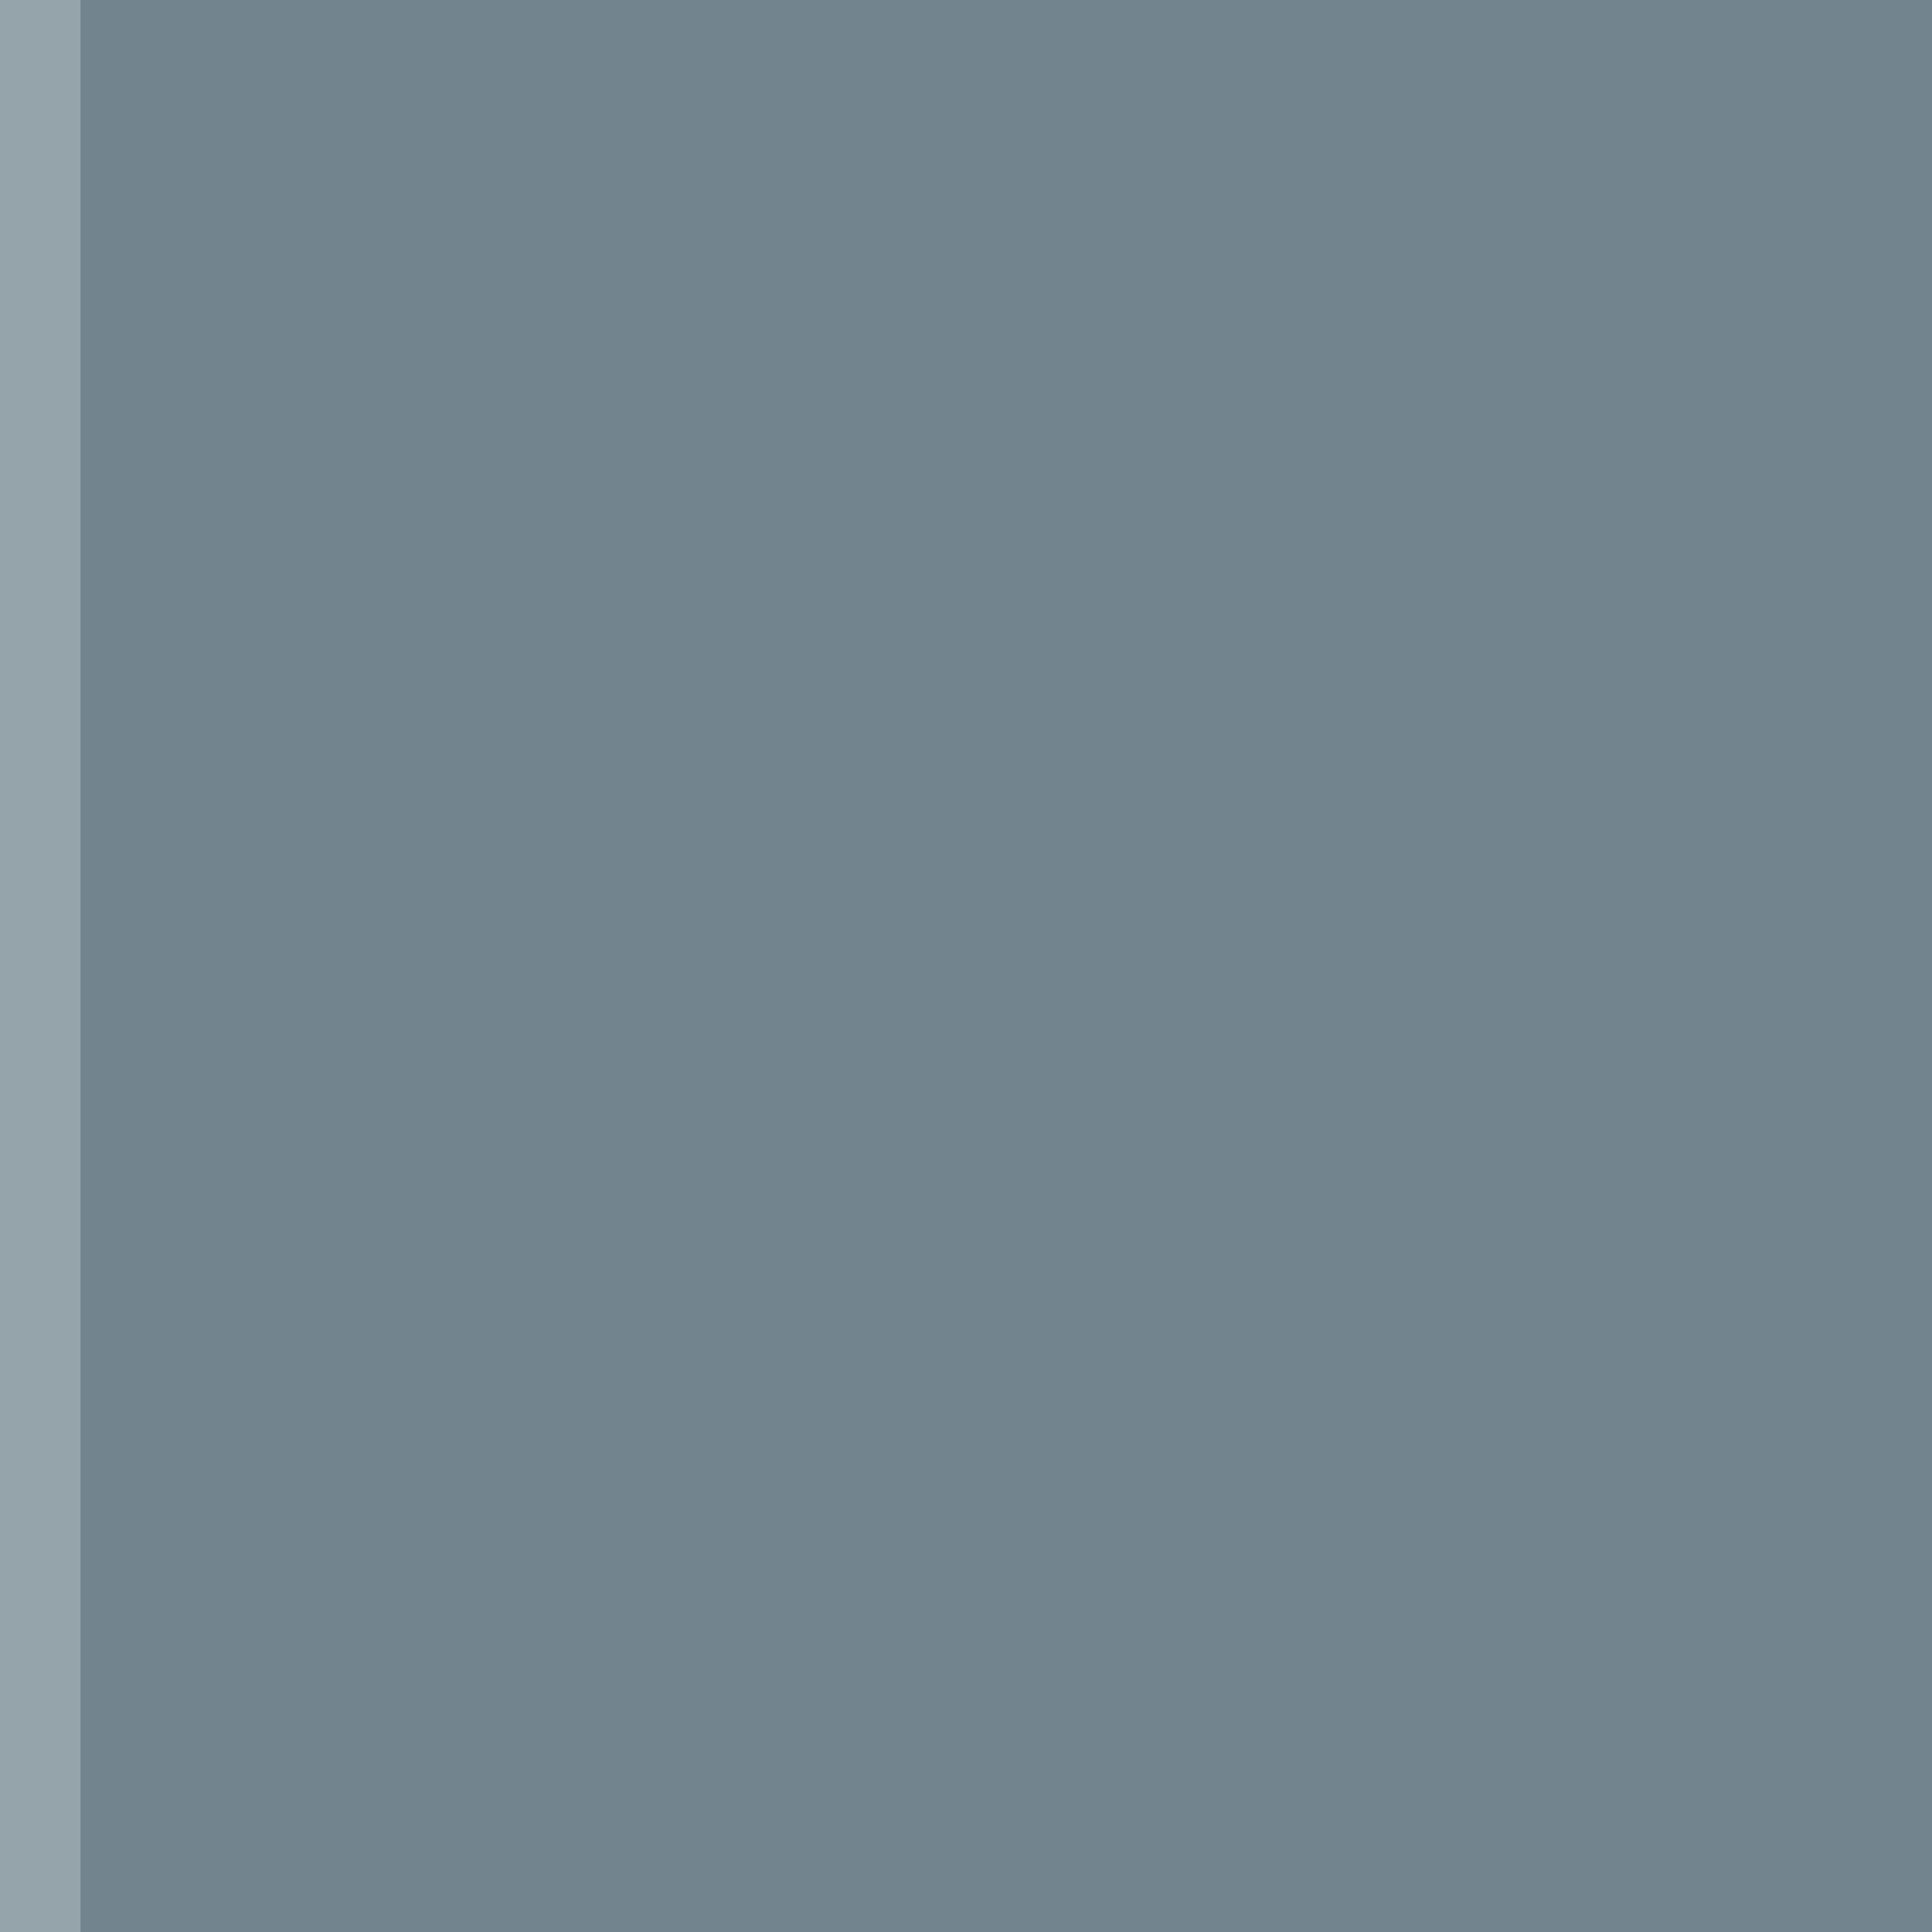
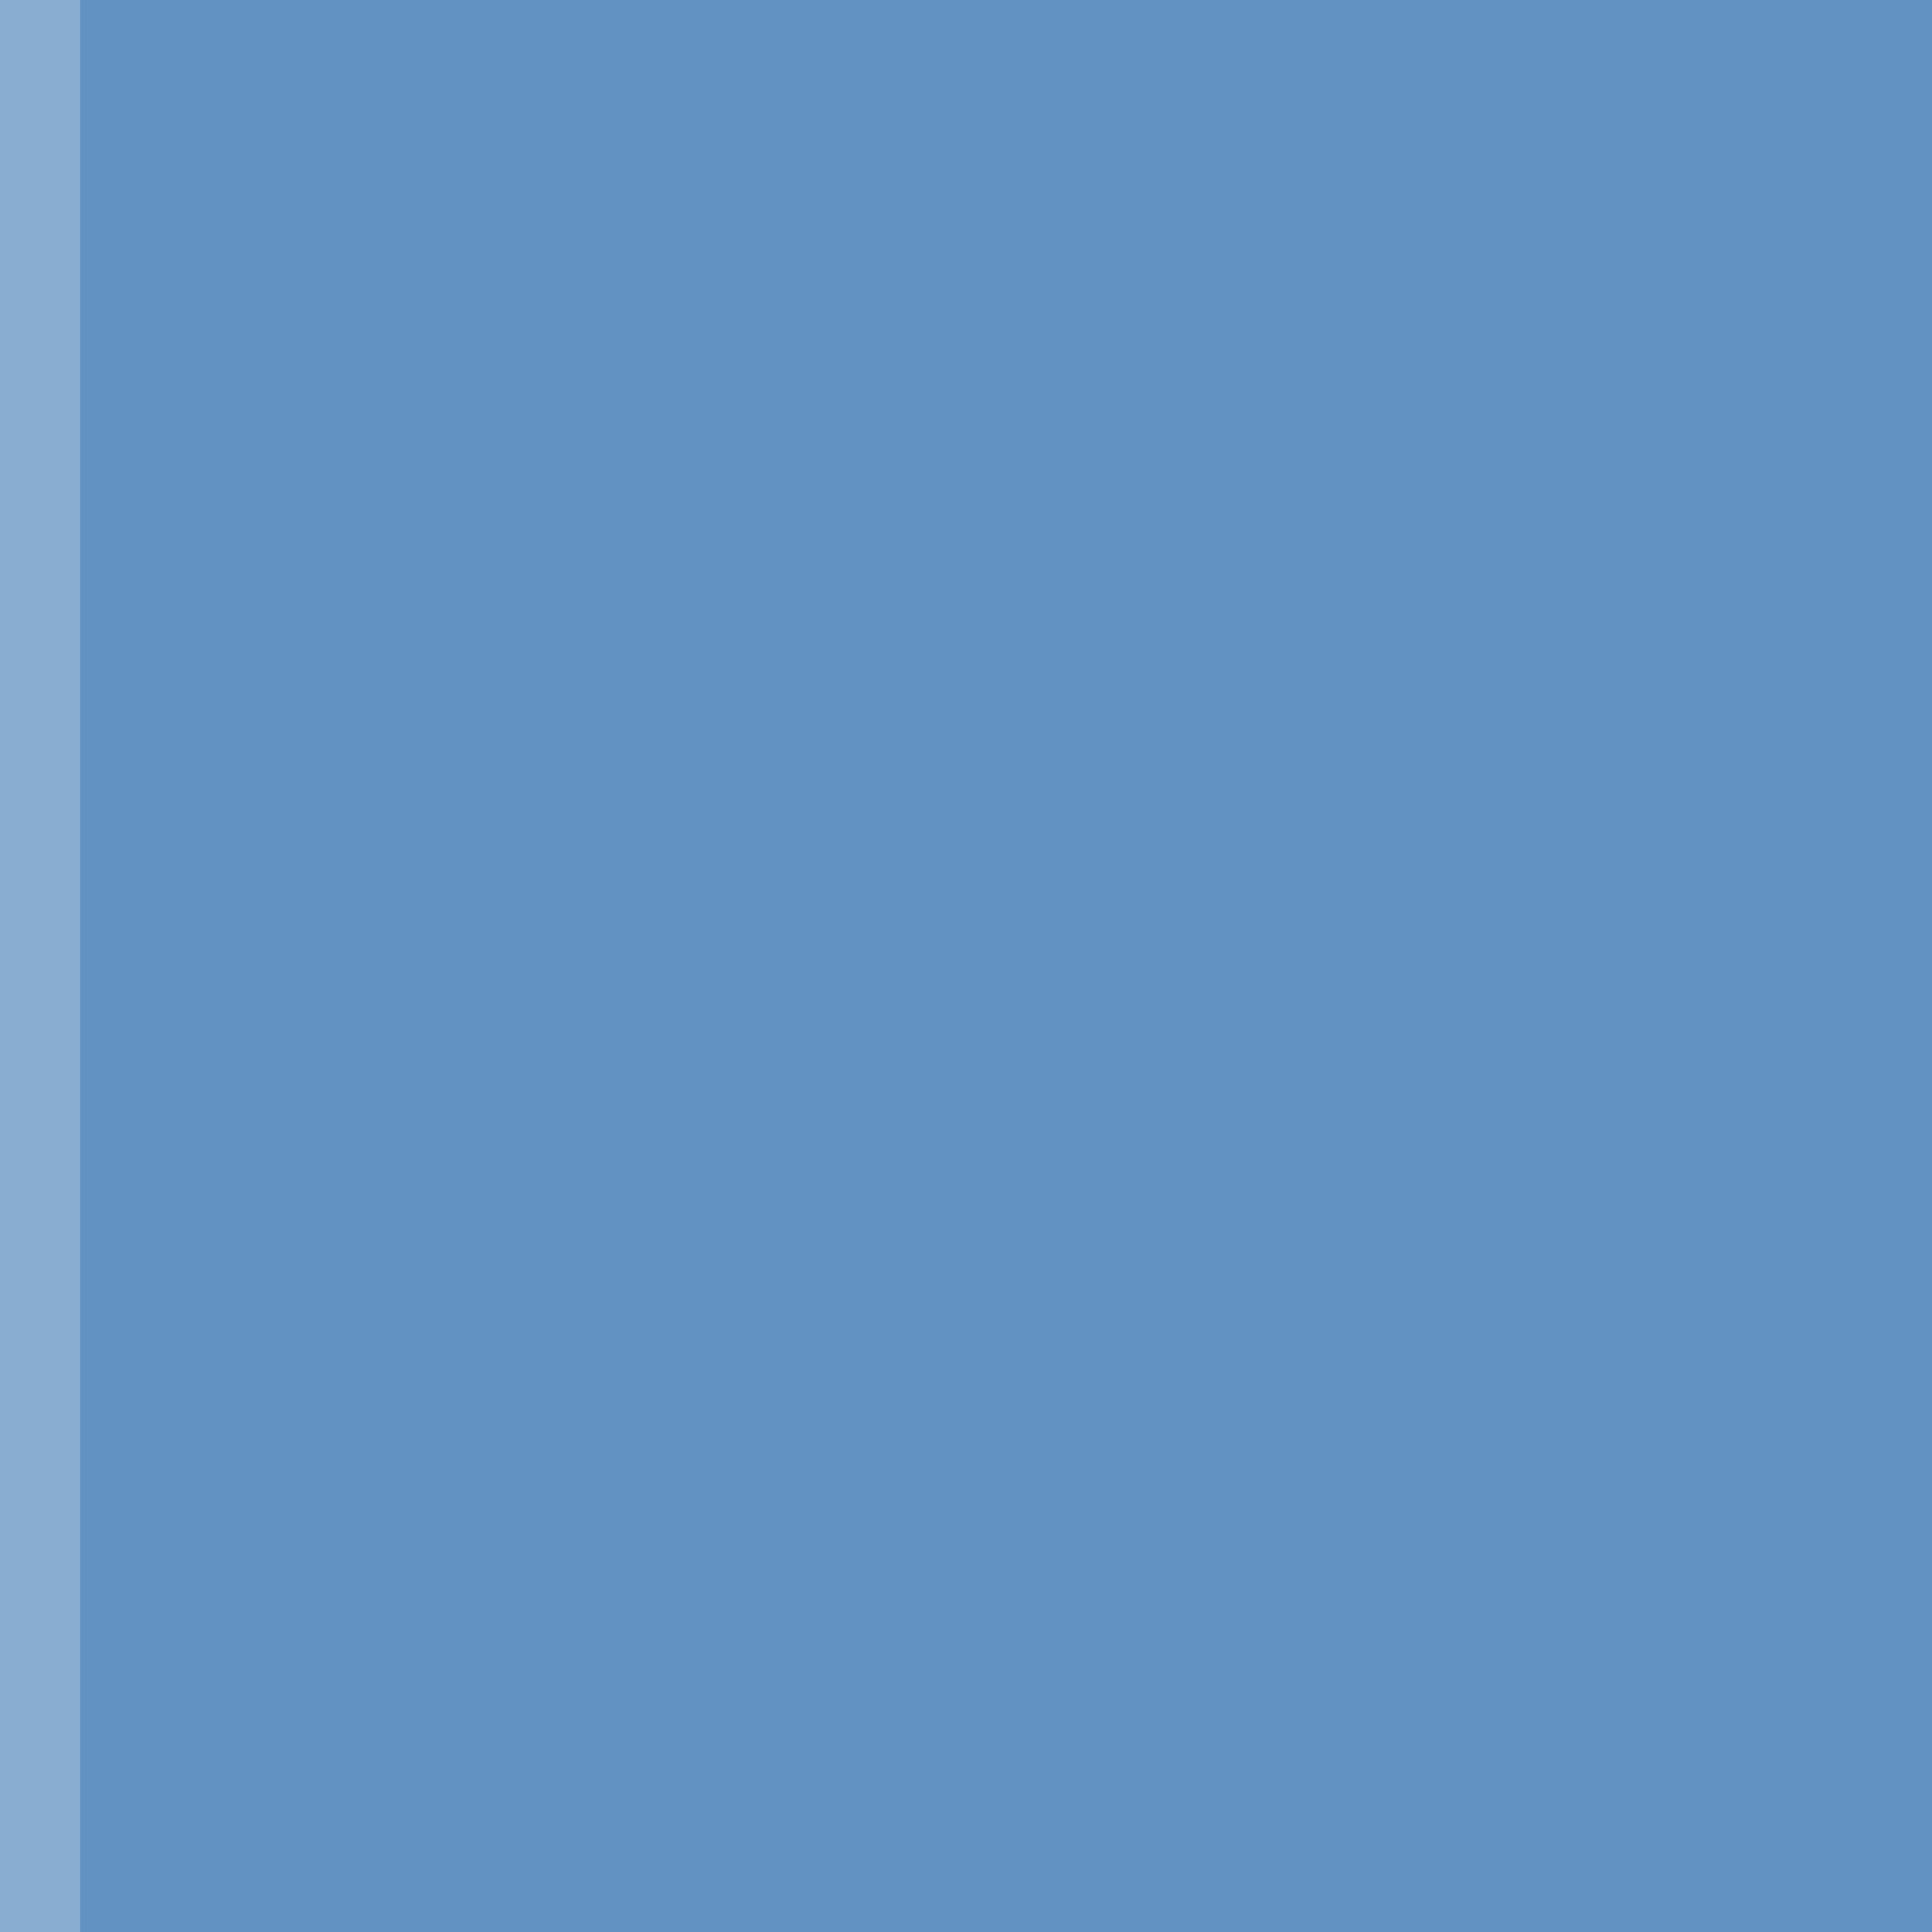
<svg xmlns="http://www.w3.org/2000/svg" width="24" height="24" id="svg11300" version="1.0" style="display:inline;enable-background:new">
  <defs id="defs3" />
  <g style="display:inline" id="layer1" transform="translate(0,-276)">
-     <rect style="opacity:0.78;fill:#4e6772;fill-opacity:1;stroke:none" id="rect5315" width="24" height="24" x="8.8817842e-16" y="276" />
+     <rect style="opacity:0.8;fill:#3e7ab6;fill-opacity:1;stroke:none" id="rect5315" width="24" height="24" x="8.8817842e-16" y="276" />
    <rect style="opacity:0.25;fill:#ffffff;fill-opacity:1;stroke:none;display:inline;enable-background:new" id="rect3230" width="24" height="1" x="-300" y="8.8817842e-16" transform="matrix(0,-1,1,0,0,0)" />
  </g>
</svg>
